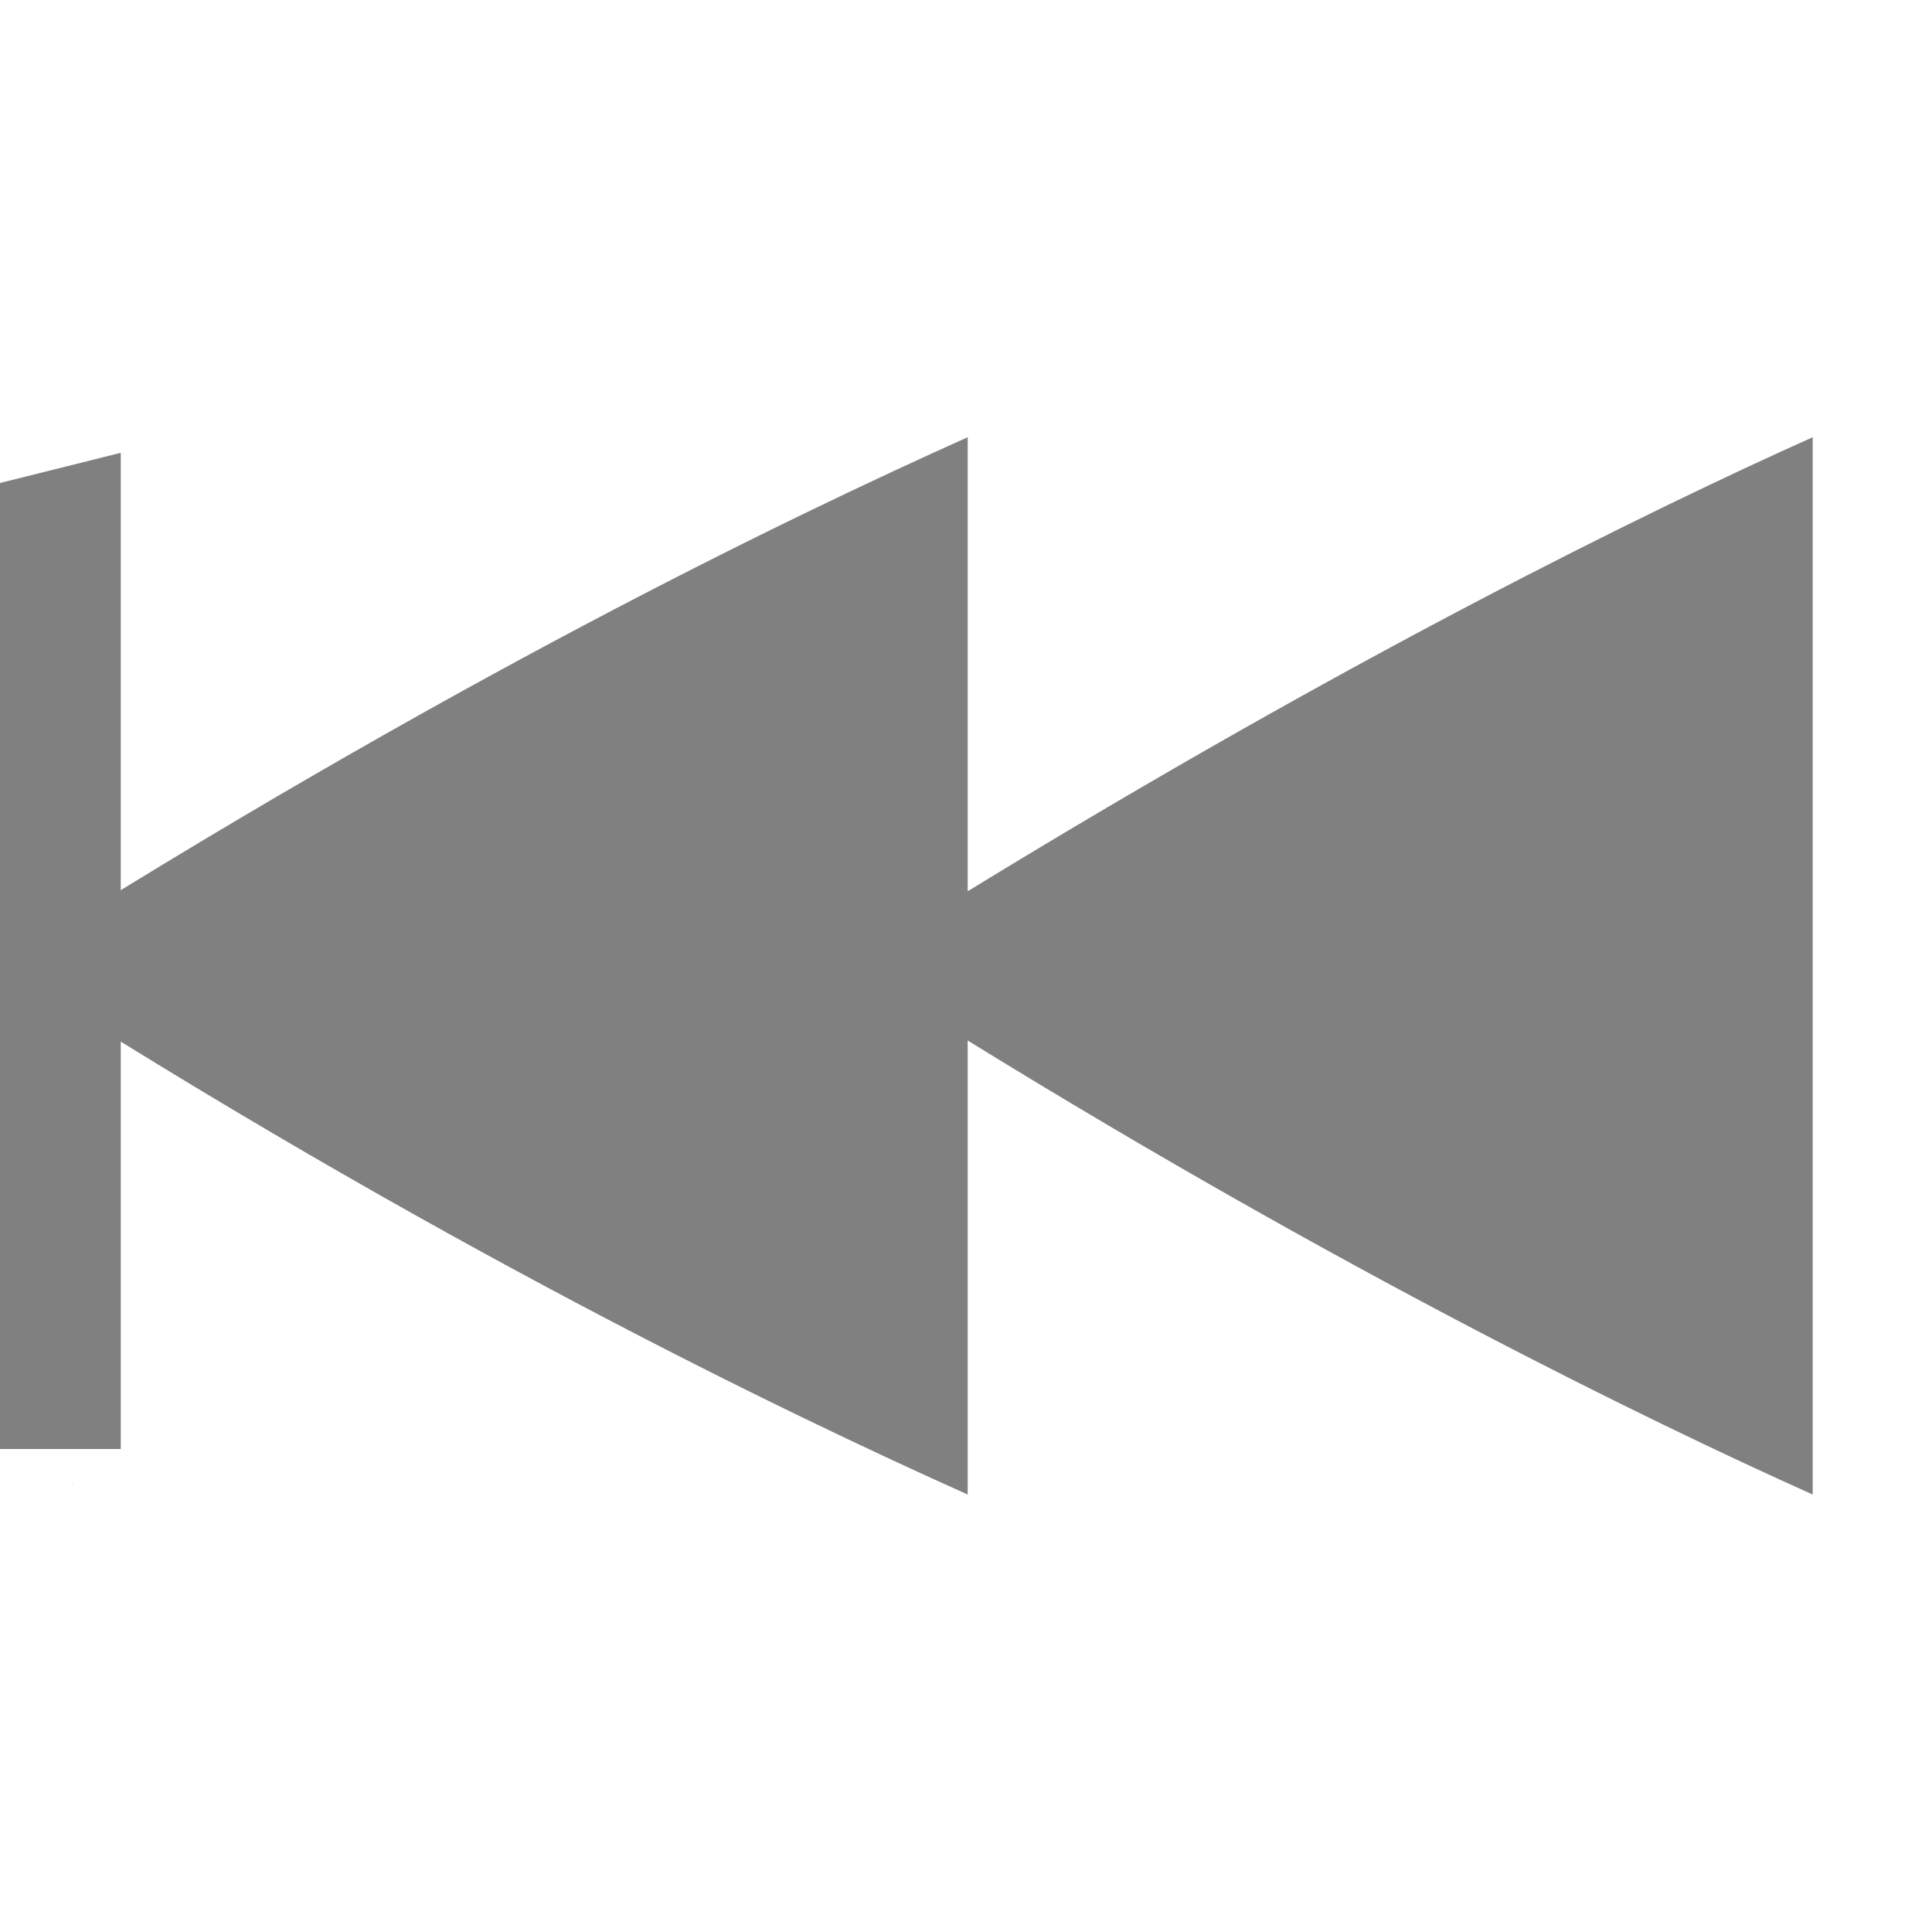
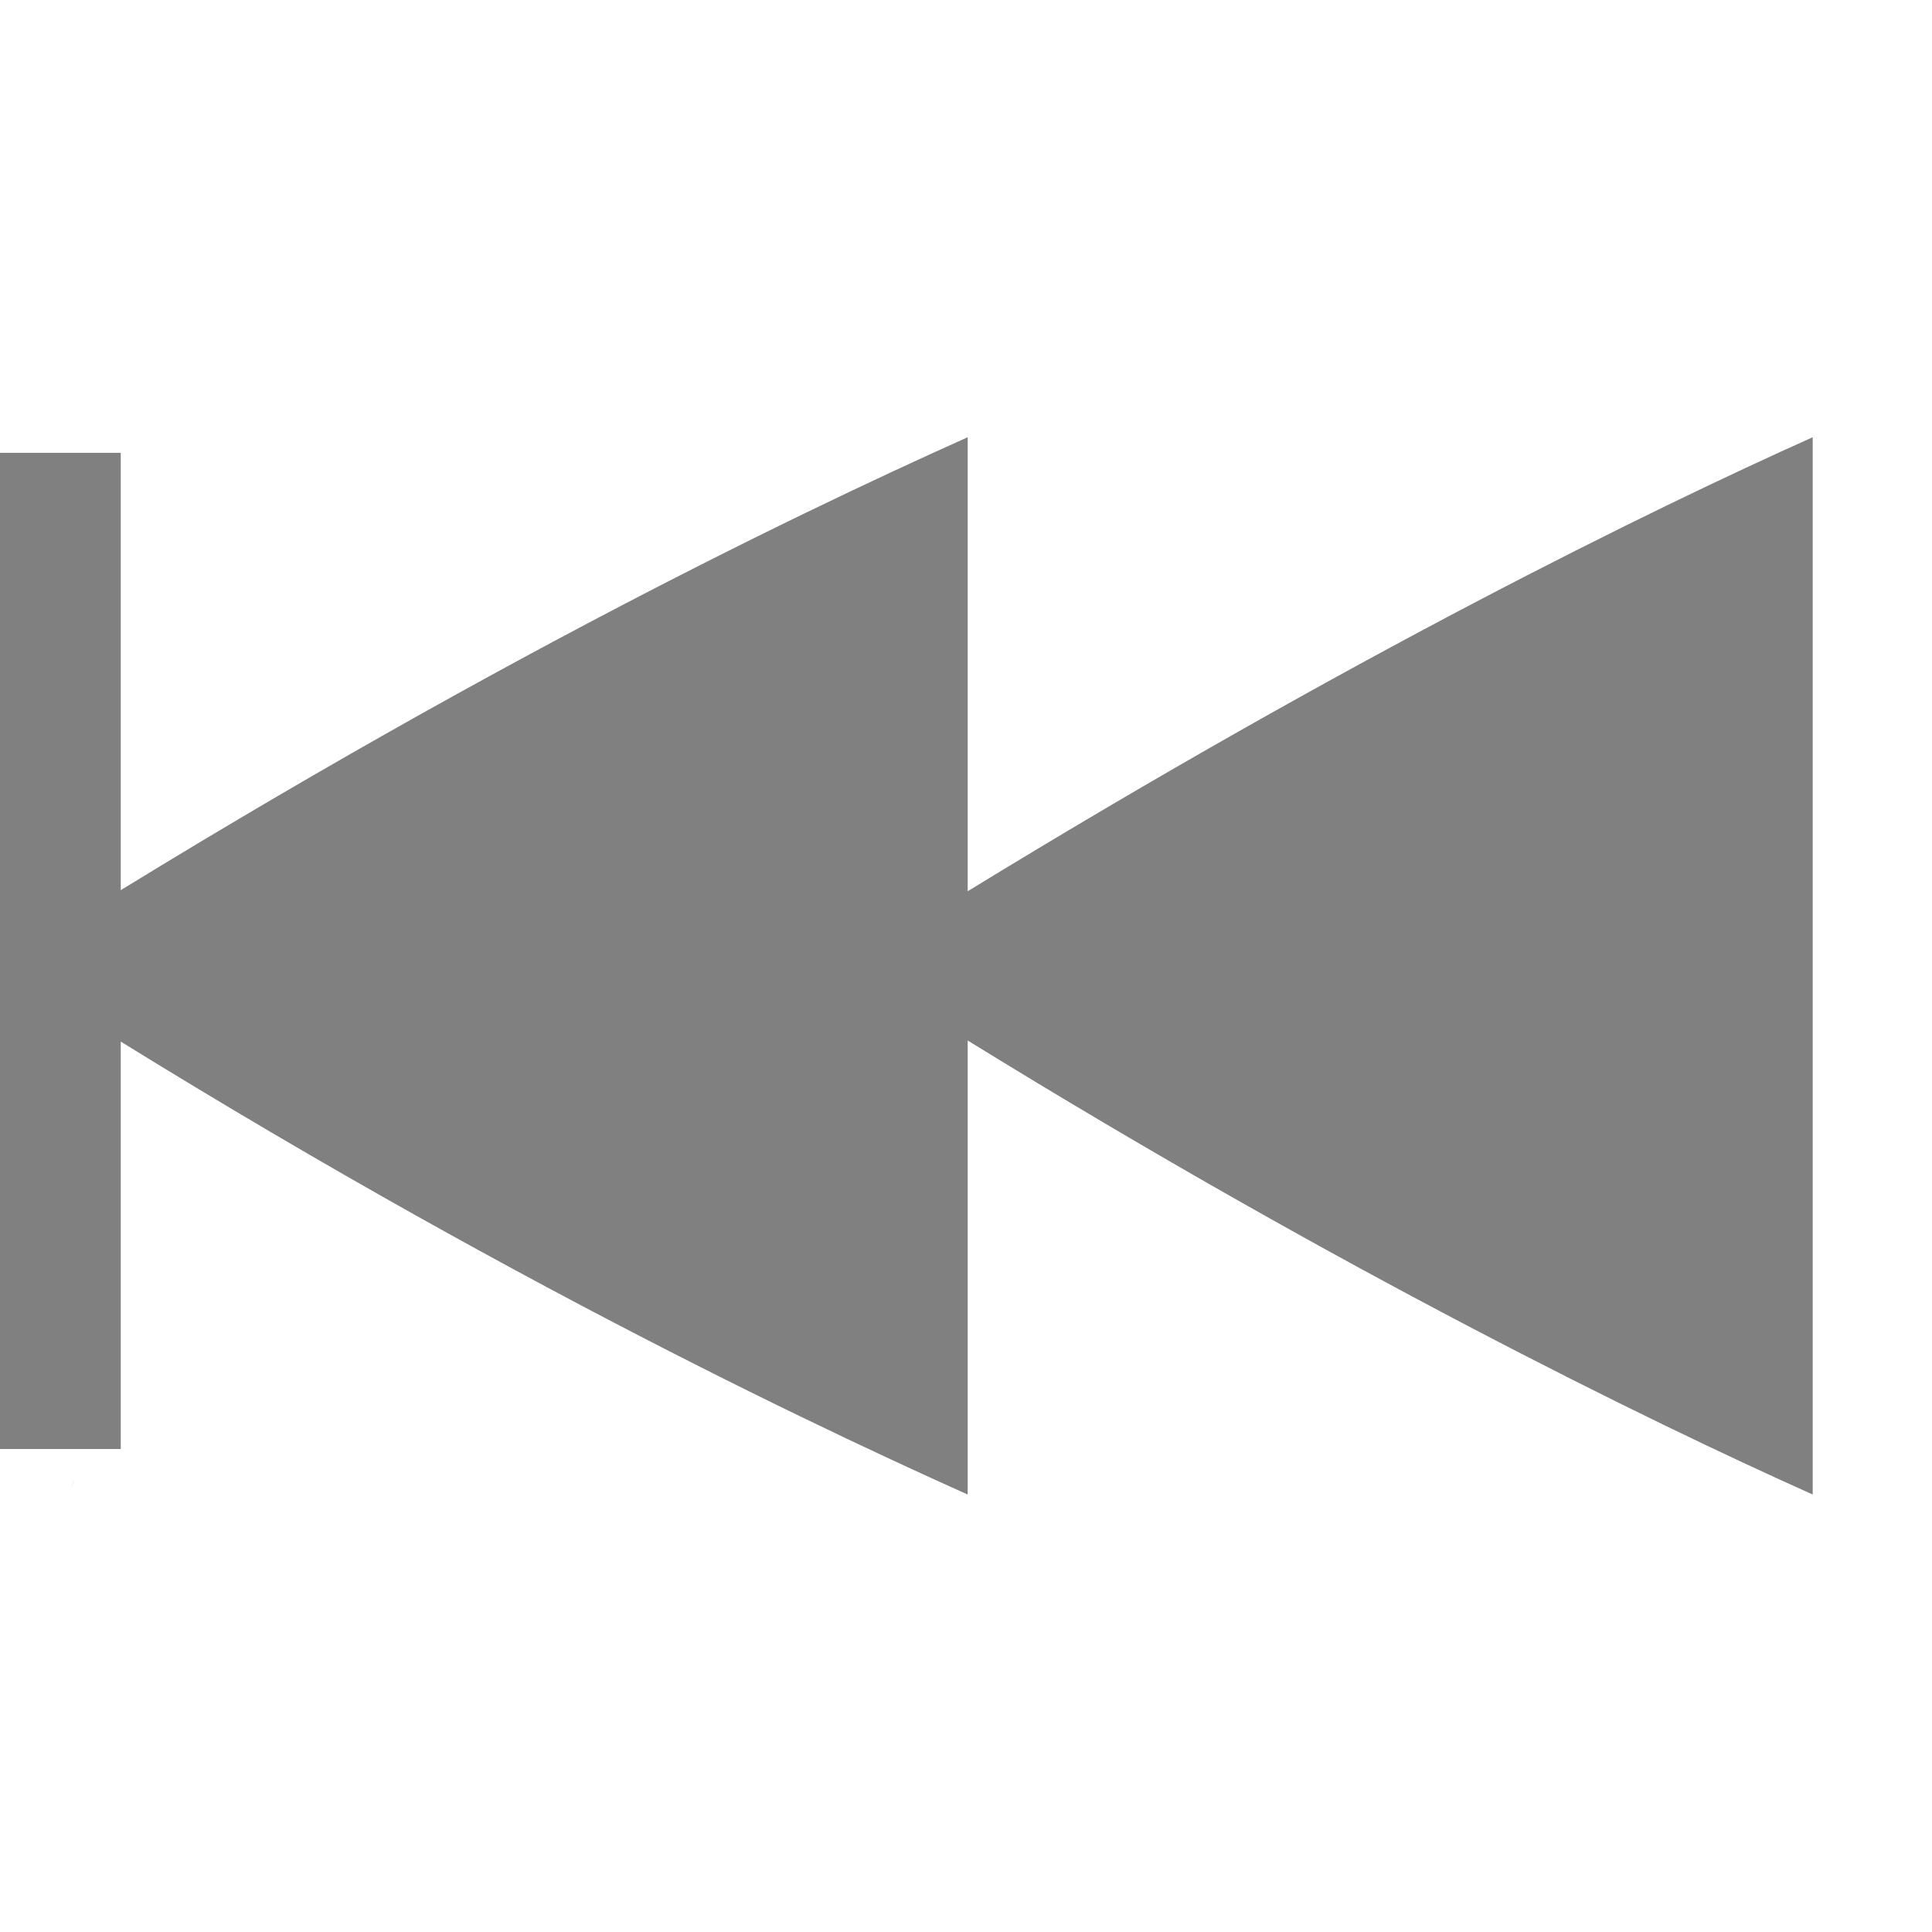
- <svg xmlns="http://www.w3.org/2000/svg" height="16" width="16">
-   <g color="#000" fill="gray">
-     <path d="M8.014 3.621C6.53 4.286 3.705 5.645 0 7.996c3.584 2.302 6.501 3.703 8.014 4.381v-3.76c3.101 1.913 5.636 3.15 6.998 3.76V3.621c-1.34.6-3.813 1.809-6.998 3.76zM.619 12.258c-.01.021-.002.001-.01.017a.67.67 0 0 1-.018.037l.001-.001.026-.052z" overflow="visible" style="marker:none" />
-     <path d="M1 12H0V4l1-.25z" font-family="sans-serif" font-weight="400" overflow="visible" style="line-height:normal;text-indent:0;text-align:start;text-decoration-line:none;text-decoration-style:solid;text-decoration-color:#000;text-transform:none;isolation:auto;mix-blend-mode:normal;marker:none" white-space="normal" />
+ <svg xmlns="http://www.w3.org/2000/svg" height="16" width="16" version="1.1" id="svg8">
+   <defs id="defs12" />
+   <g color="#000" fill="gray" id="g6">
+     <path d="M8.014 3.621C6.53 4.286 3.705 5.645 0 7.996c3.584 2.302 6.501 3.703 8.014 4.381v-3.76c3.101 1.913 5.636 3.15 6.998 3.76V3.621c-1.34.6-3.813 1.809-6.998 3.76zM.619 12.258c-.01.021-.002.001-.01.017a.67.67 0 0 1-.018.037l.001-.001.026-.052z" overflow="visible" style="marker:none" id="path2" />
+     <path d="M 1,12 H 0 V 3.75 h 1 z" font-family="sans-serif" font-weight="400" overflow="visible" style="line-height:normal;text-indent:0;text-align:start;text-decoration:none;text-decoration-line:none;text-decoration-style:solid;text-decoration-color:#000000;text-transform:none;isolation:auto;mix-blend-mode:normal;marker:none" white-space="normal" id="path4" />
  </g>
</svg>
